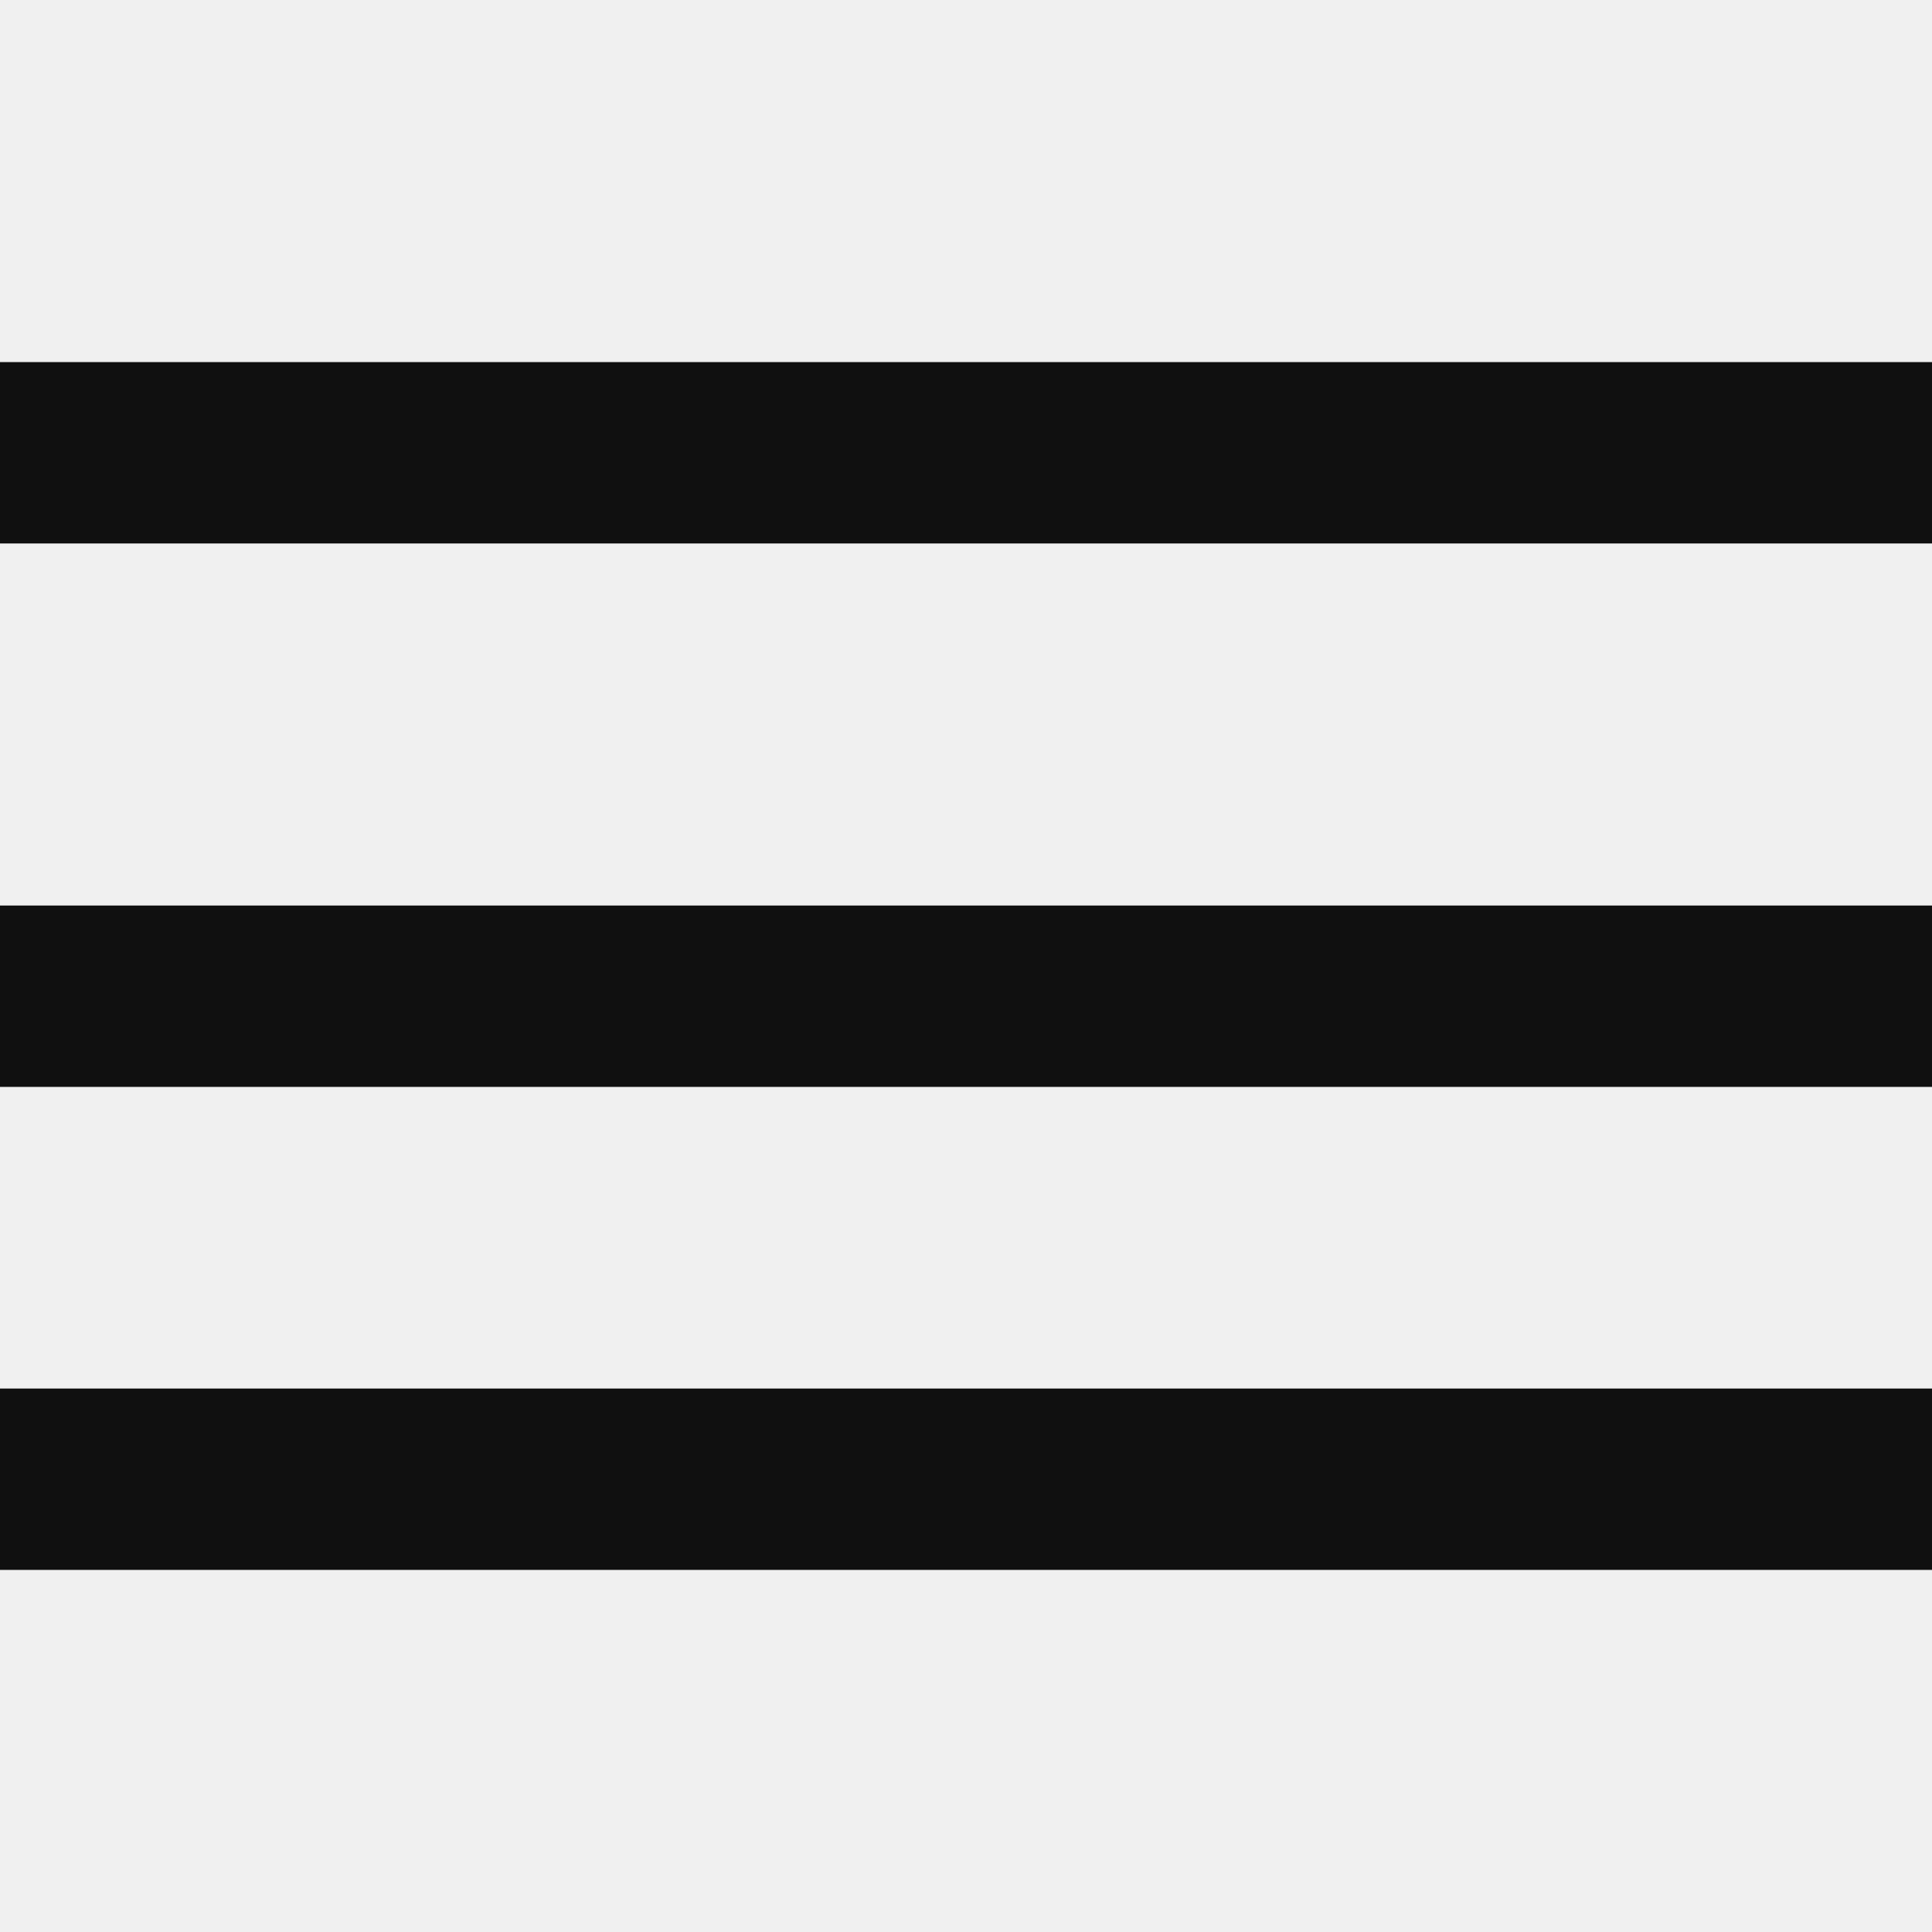
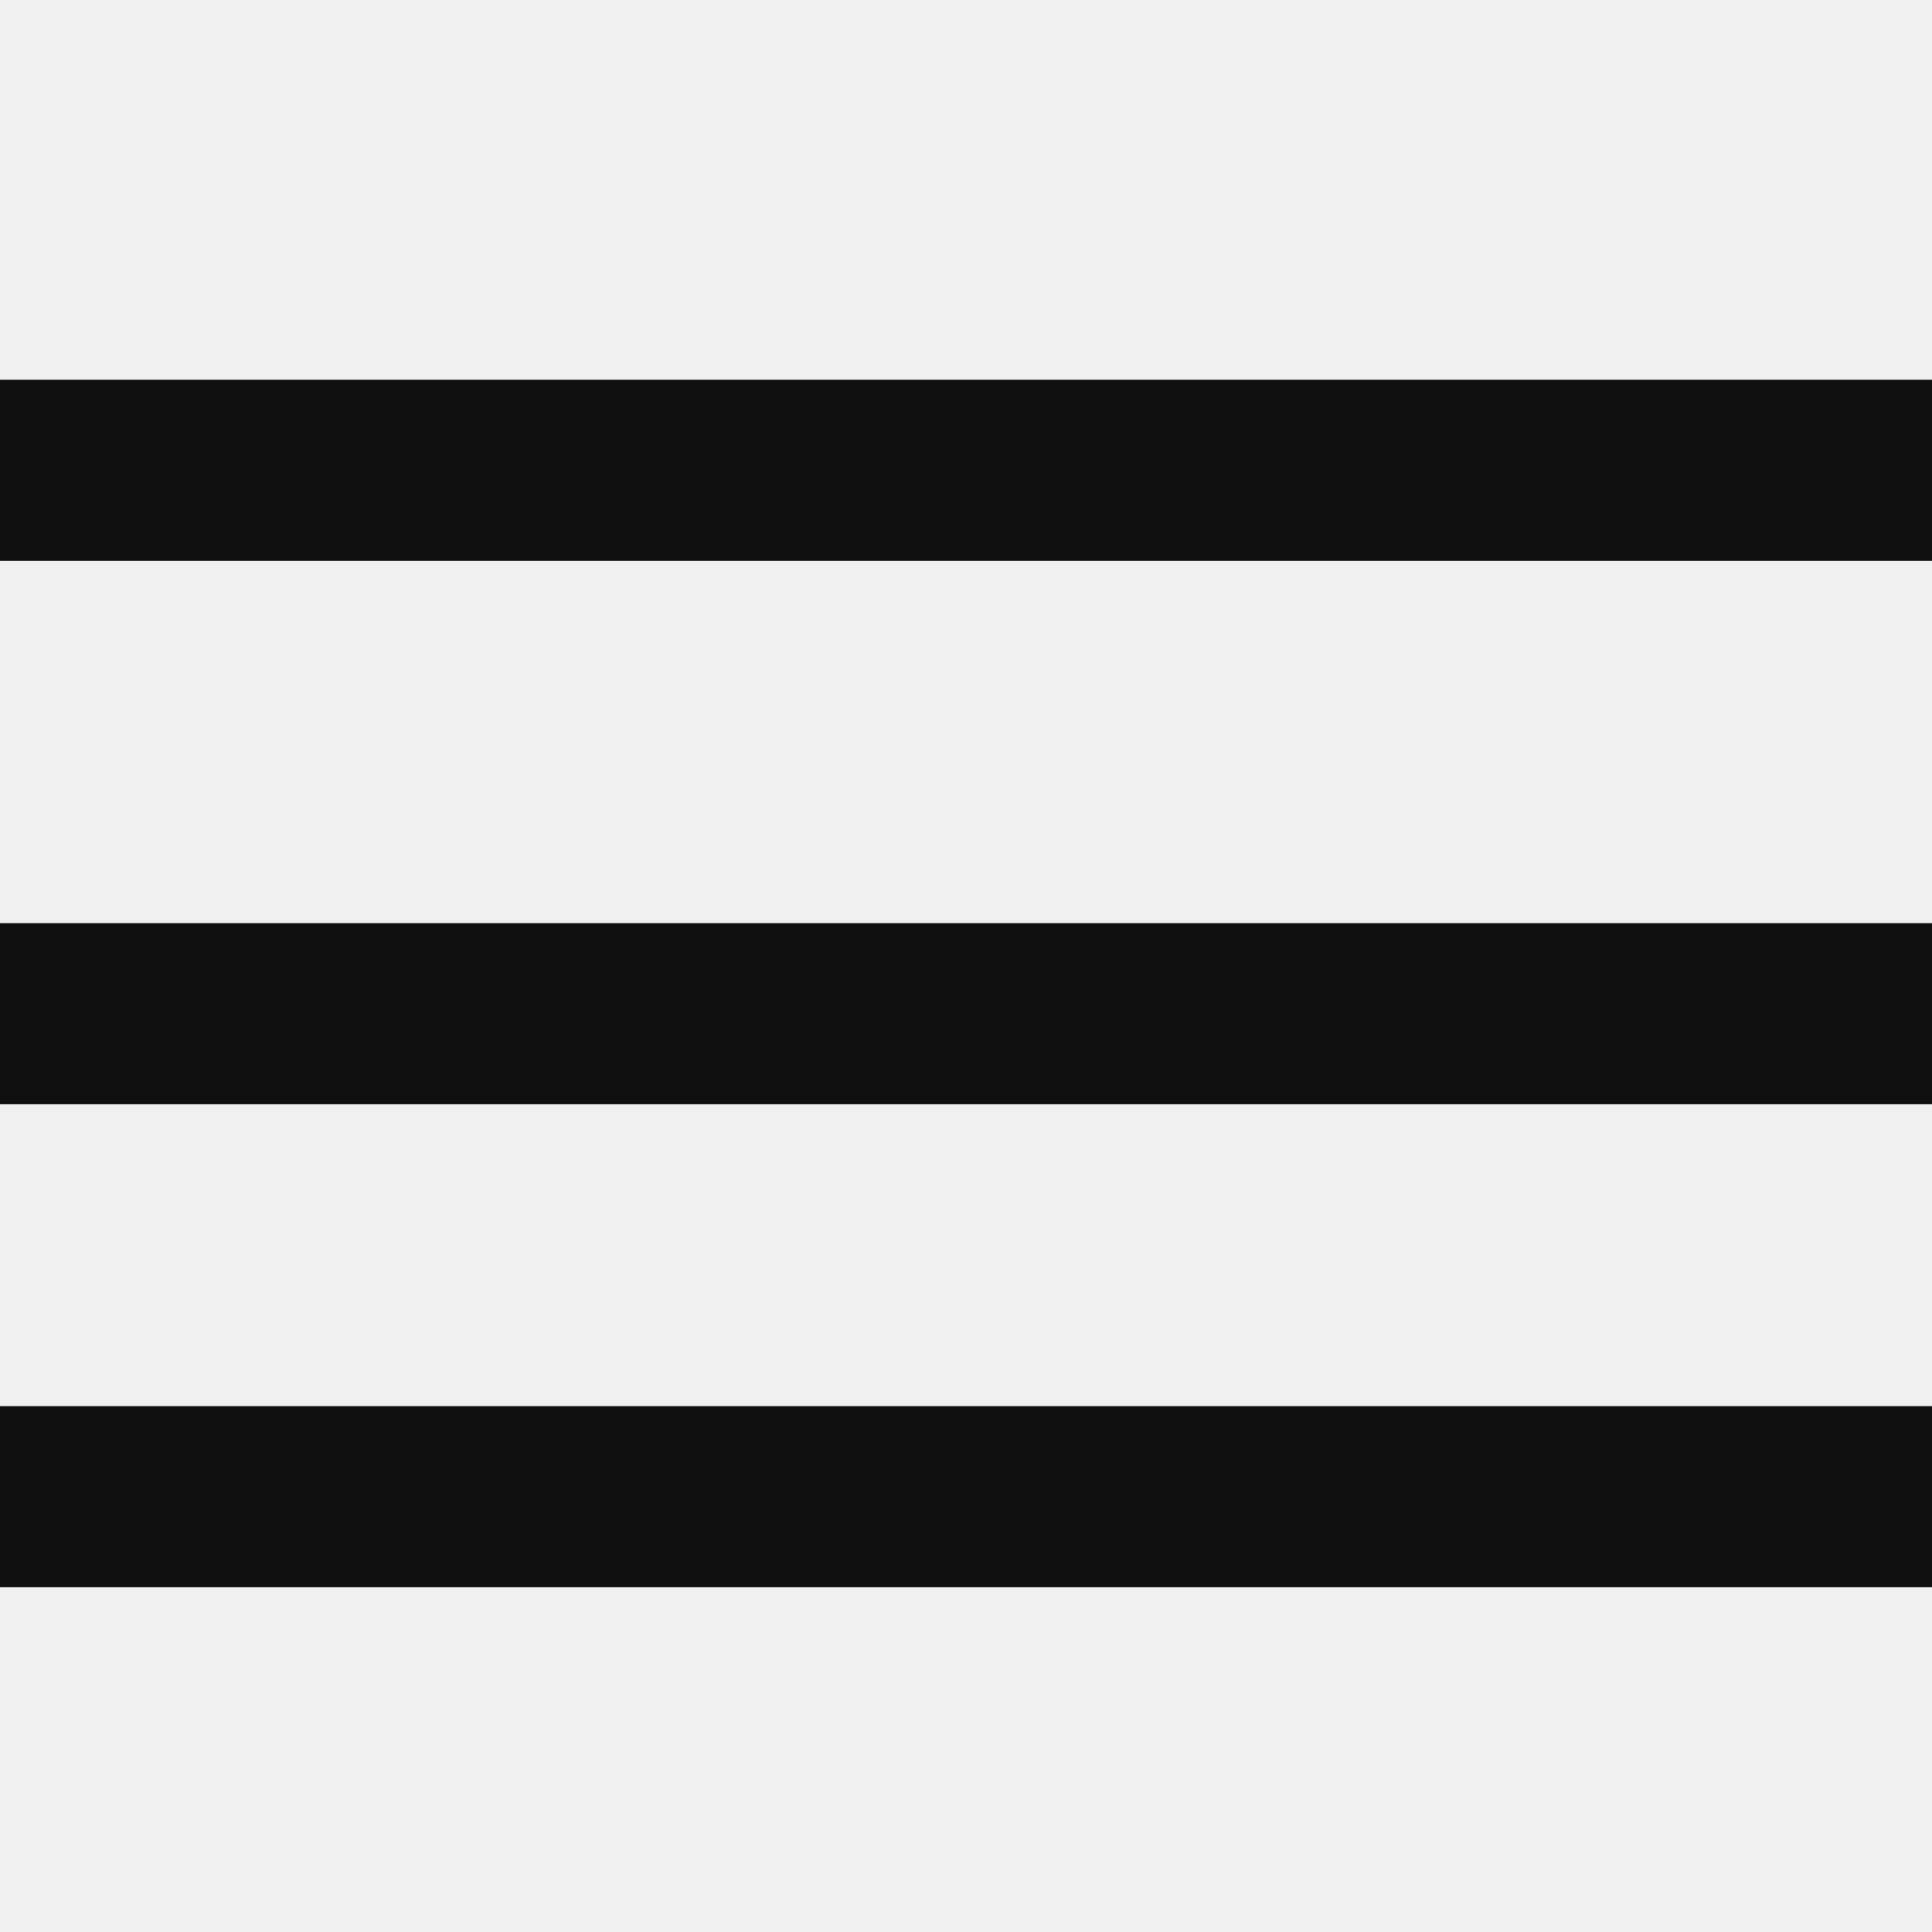
- <svg xmlns="http://www.w3.org/2000/svg" xmlns:xlink="http://www.w3.org/1999/xlink" width="32" height="32" viewBox="0 0 32 32">
+ <svg xmlns="http://www.w3.org/2000/svg" width="32" height="32" viewBox="0 0 32 32">
  <defs>
-     <path id="menu_icon" d="M0 26h32v-3H0v3zm0-8h32v-3H0v3zm0-9h32V6H0v3z" />
+     <mask id="a" x="0" y="0" width="32" height="32" maskUnits="userSpaceOnUse">
+       <path d="M0,26.29H32v-3H0Zm0-8H32v-3H0Zm0-9H32v-3H0Z" fill="#fff" fill-rule="evenodd" />
+     </mask>
  </defs>
-   <g fill="none" fill-rule="evenodd">
-     <mask id="menu_icon_mask" fill="#fff">
-       <use xlink:href="#menu_icon" />
-     </mask>
-     <use fill="#000" xlink:href="#menu_icon" />
-     <g fill="#101010" mask="url(#menu_icon_mask)">
-       <path d="M0 0h32v32H0z" />
-     </g>
+   <g mask="url(#a)">
+     <path d="M0,0H32V32H0Z" fill="#101010" fill-rule="evenodd" />
  </g>
</svg>
